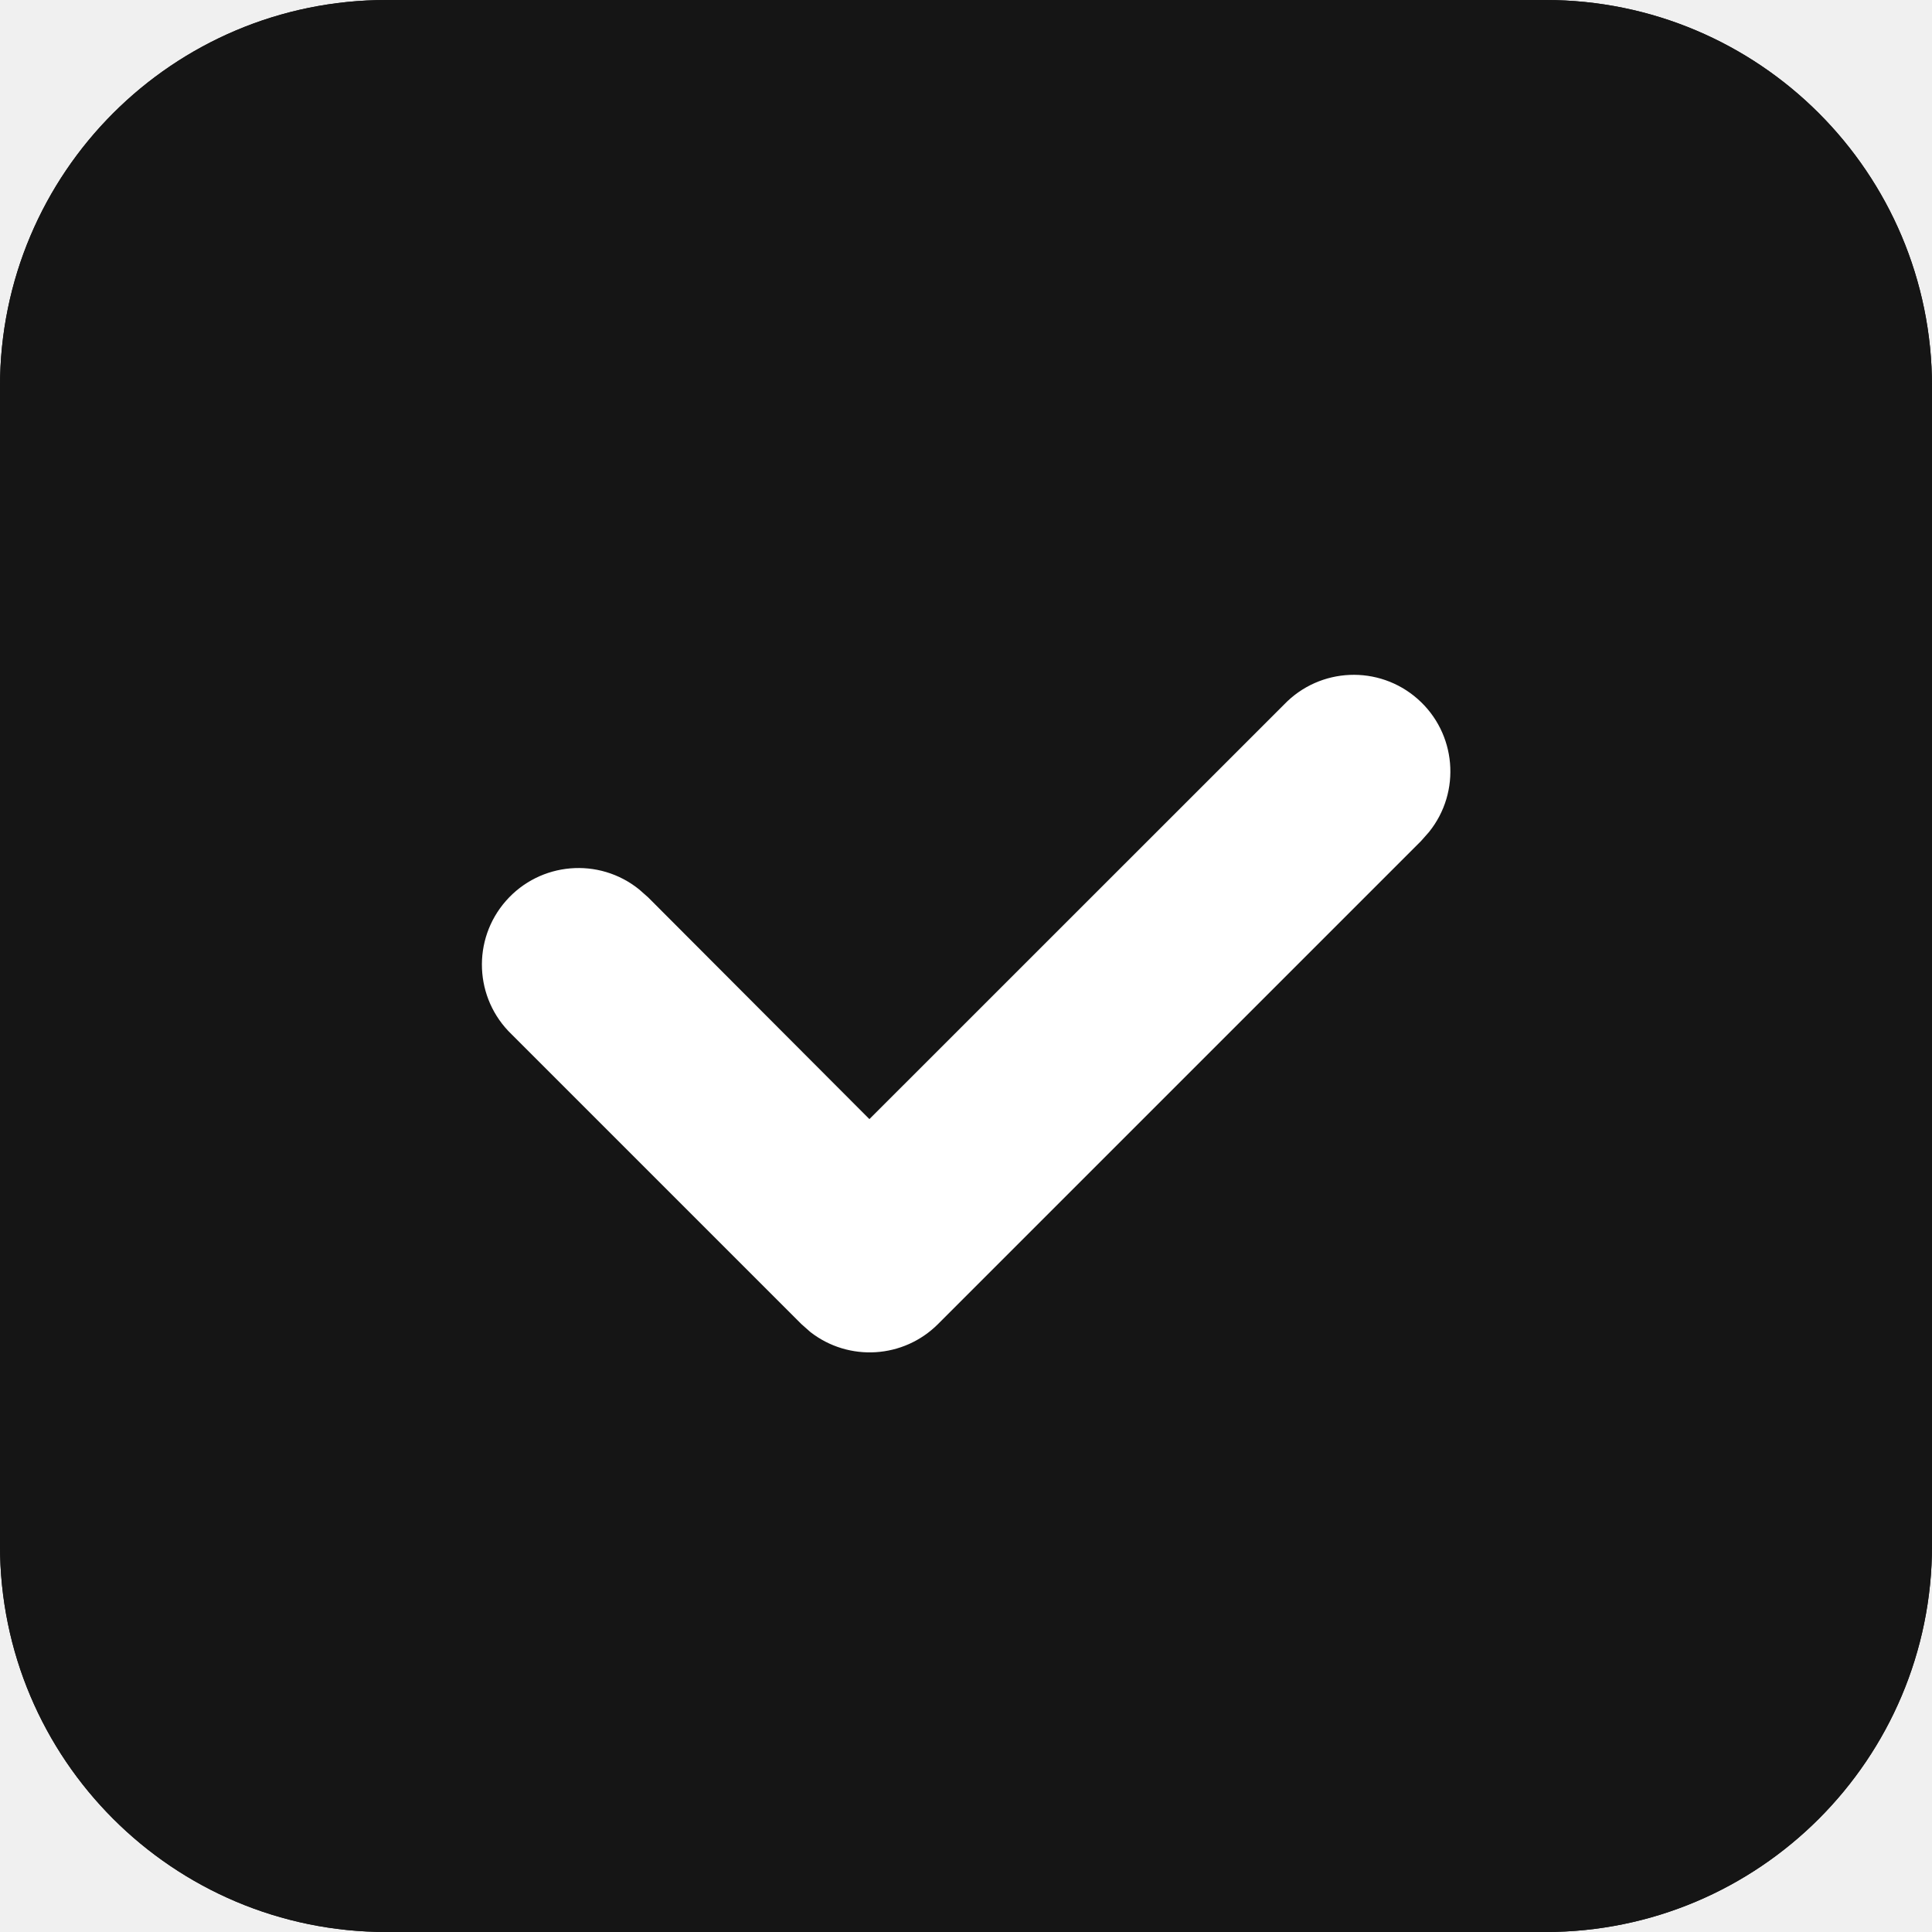
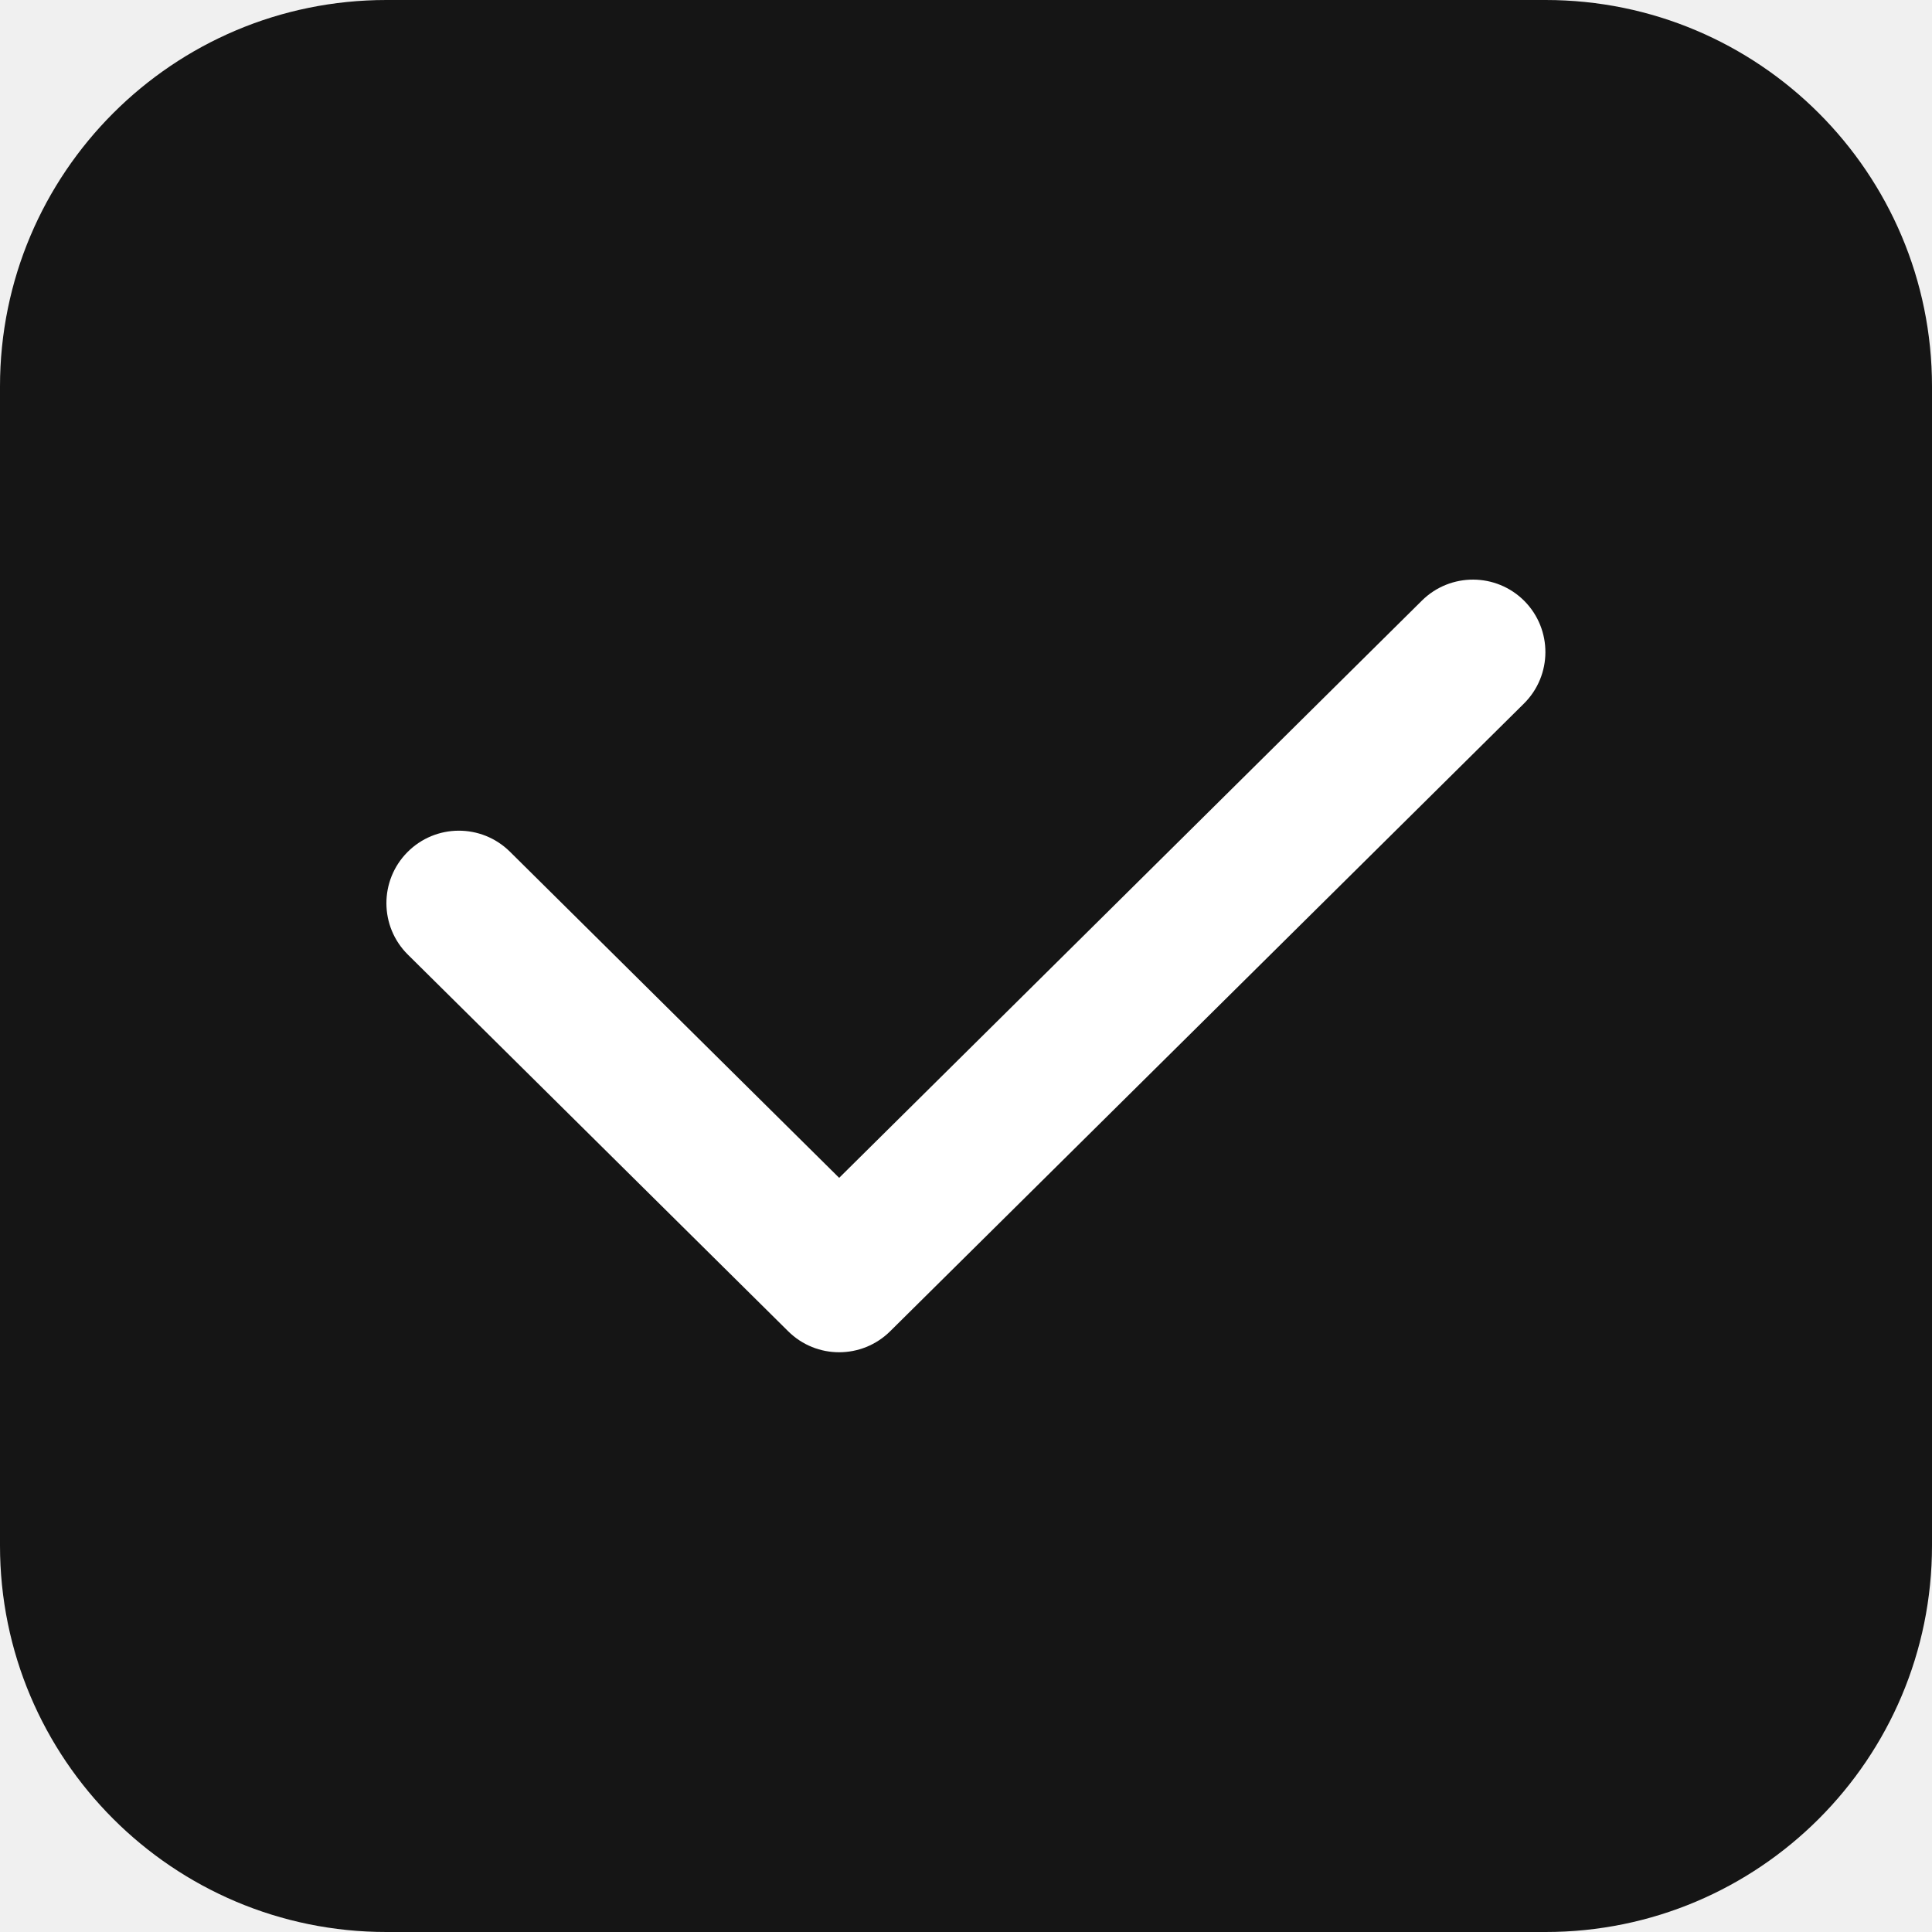
- <svg xmlns="http://www.w3.org/2000/svg" width="40" height="40" viewBox="0 0 20 20">
-   <g data-name="btn_checkbox_bold_n" style="fill:#151515;stroke-width:2px;stroke:#151515">
-     <rect width="20" height="20" rx="4" style="stroke:none" />
-     <rect x="1" y="1" width="18" height="18" rx="3" style="fill:none" />
-   </g>
-   <path data-name="Path 10" d="M8.293.293a1 1 0 0 1 1.5 1.32l-.083.094-5 5a1 1 0 0 1-1.32.083l-.094-.083-3-3a1 1 0 0 1 1.32-1.5l.094.083L4 4.585z" transform="translate(5 7)" style="fill:#fff" />
+ <svg xmlns="http://www.w3.org/2000/svg" width="20" height="20" viewBox="0 0 20 20" fill="none">
+   <path d="M16 0H4C1.791 0 0 1.791 0 4V16C0 18.209 1.791 20 4 20H16C18.209 20 20 18.209 20 16V4C20 1.791 18.209 0 16 0Z" fill="#151515" />
+   <path fill-rule="evenodd" clip-rule="evenodd" d="M15.781 6.222C16.072 6.517 16.07 6.991 15.776 7.283L9.215 13.781C8.922 14.071 8.451 14.071 8.159 13.781L4.222 9.882C3.928 9.591 3.926 9.116 4.217 8.822C4.509 8.527 4.983 8.525 5.278 8.816L8.687 12.193L14.72 6.217C15.014 5.926 15.489 5.928 15.781 6.222Z" fill="white" />
</svg>
